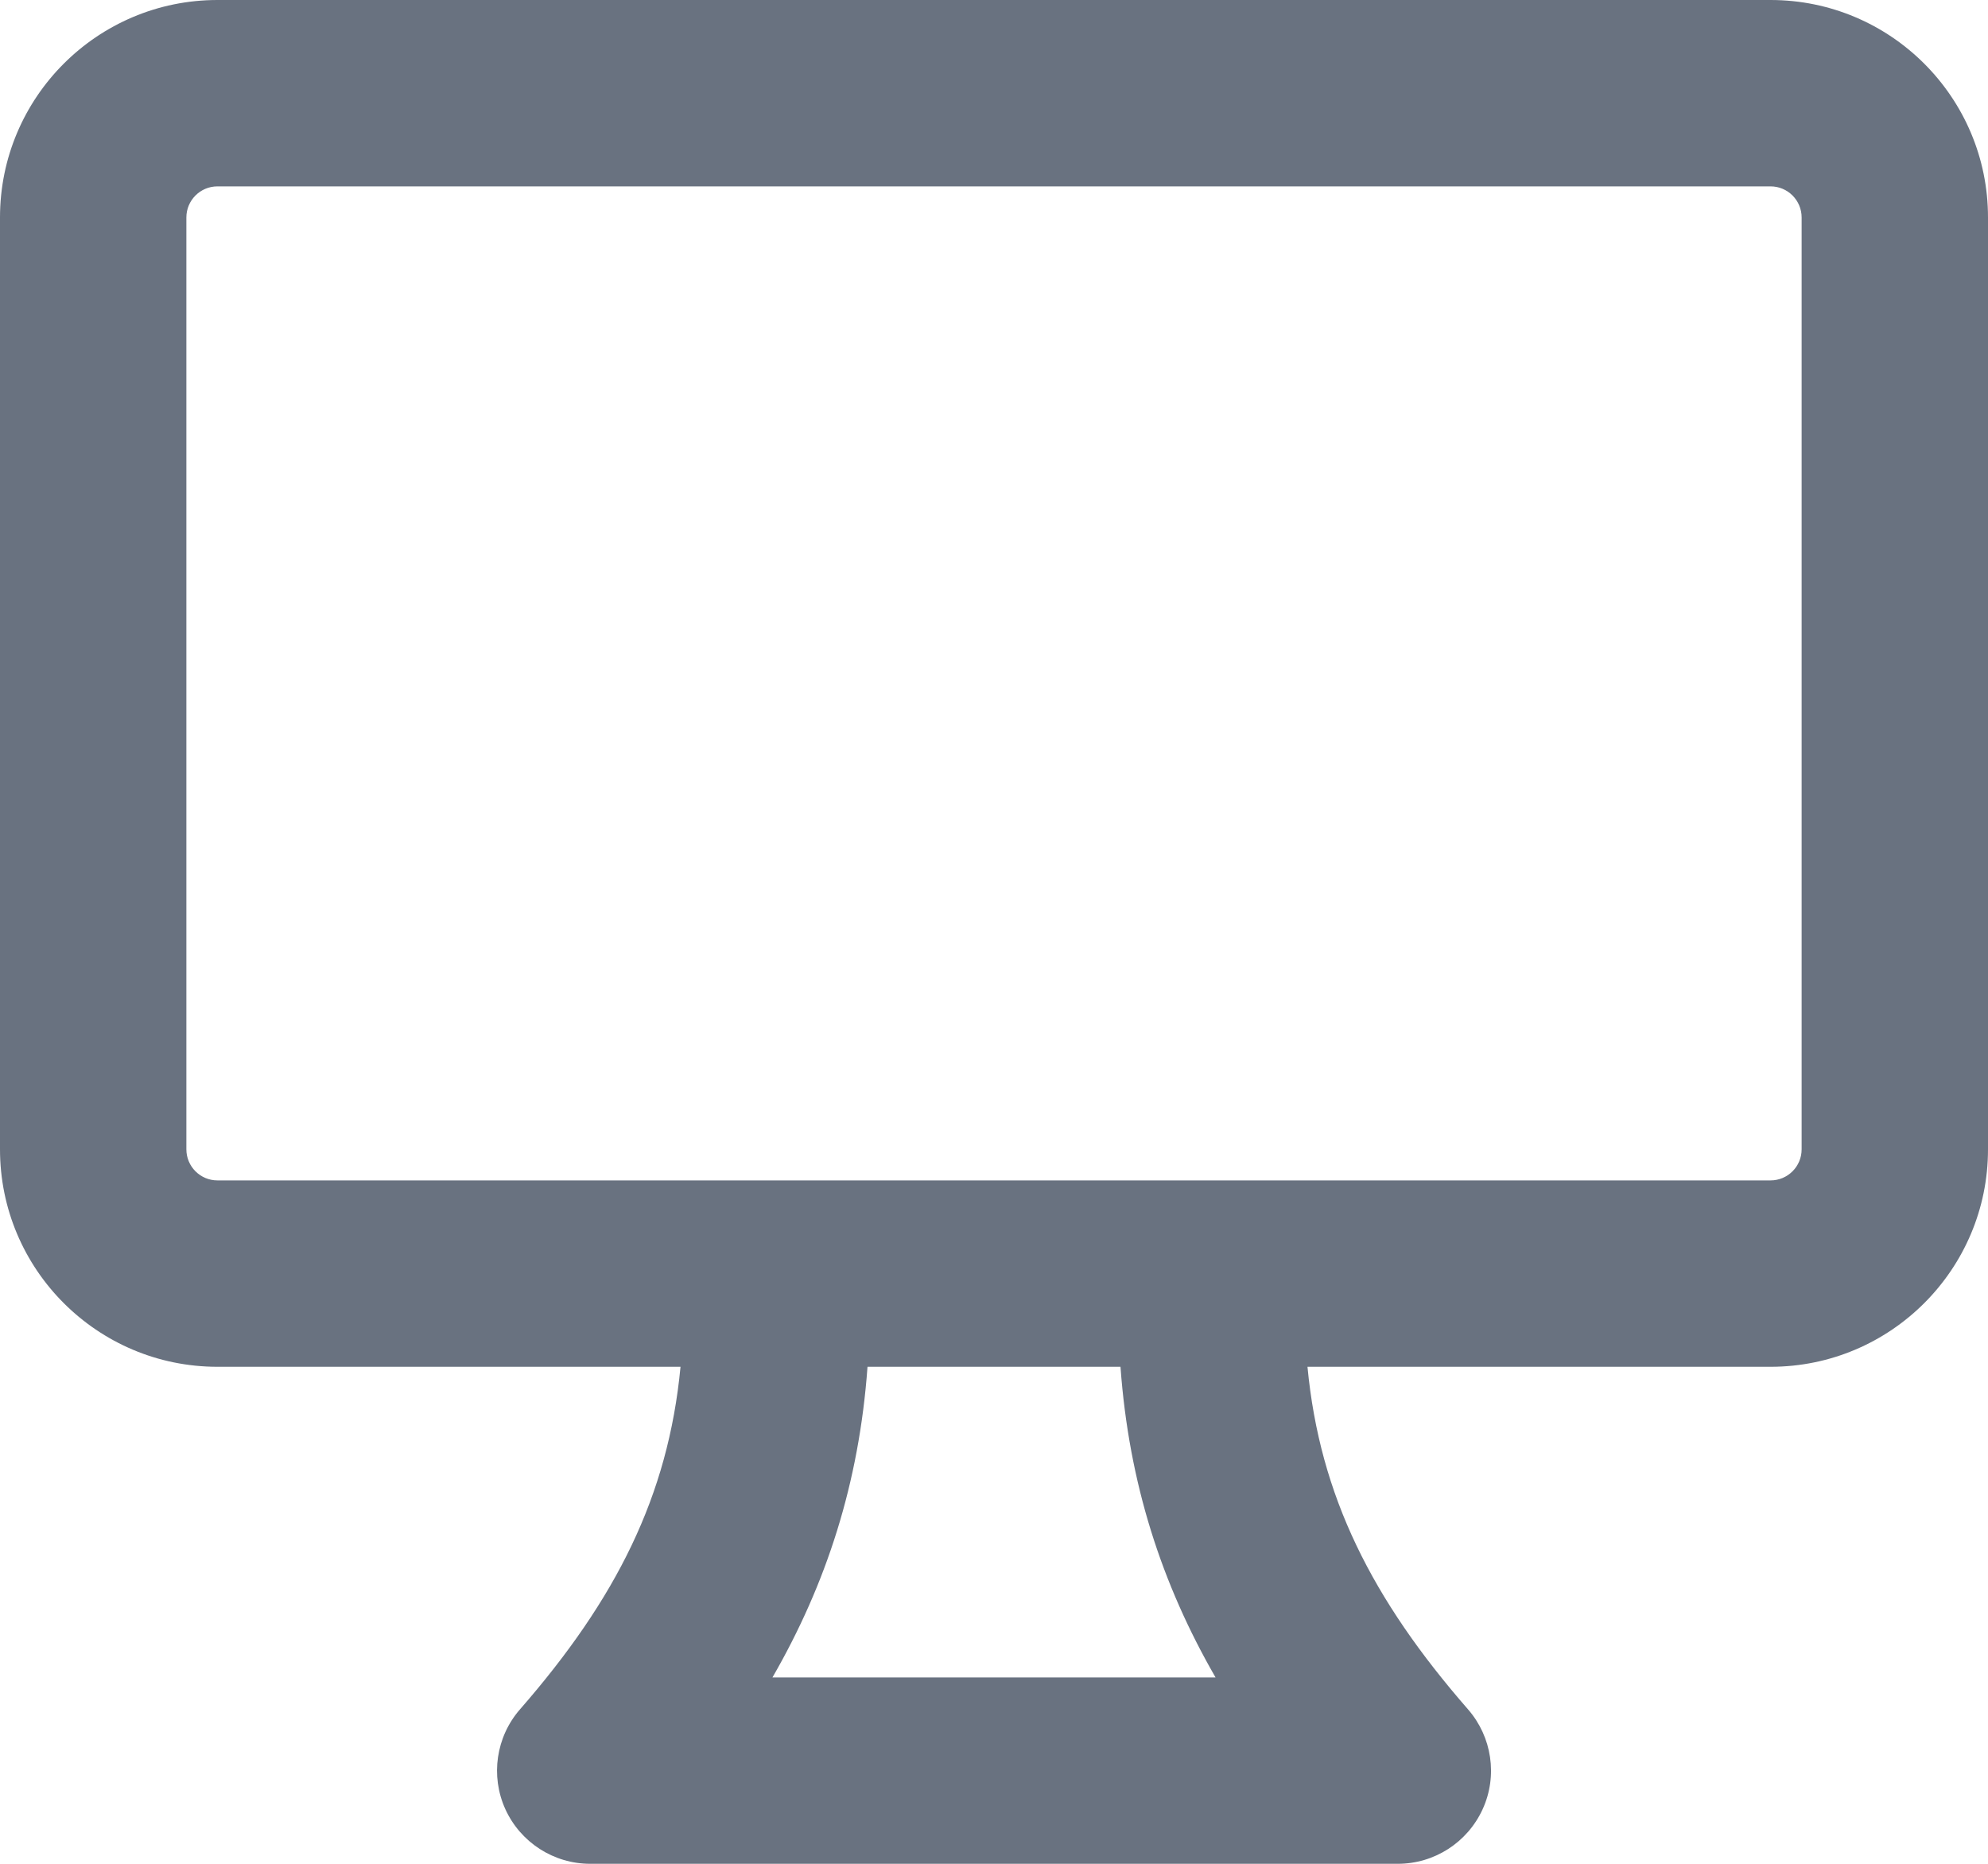
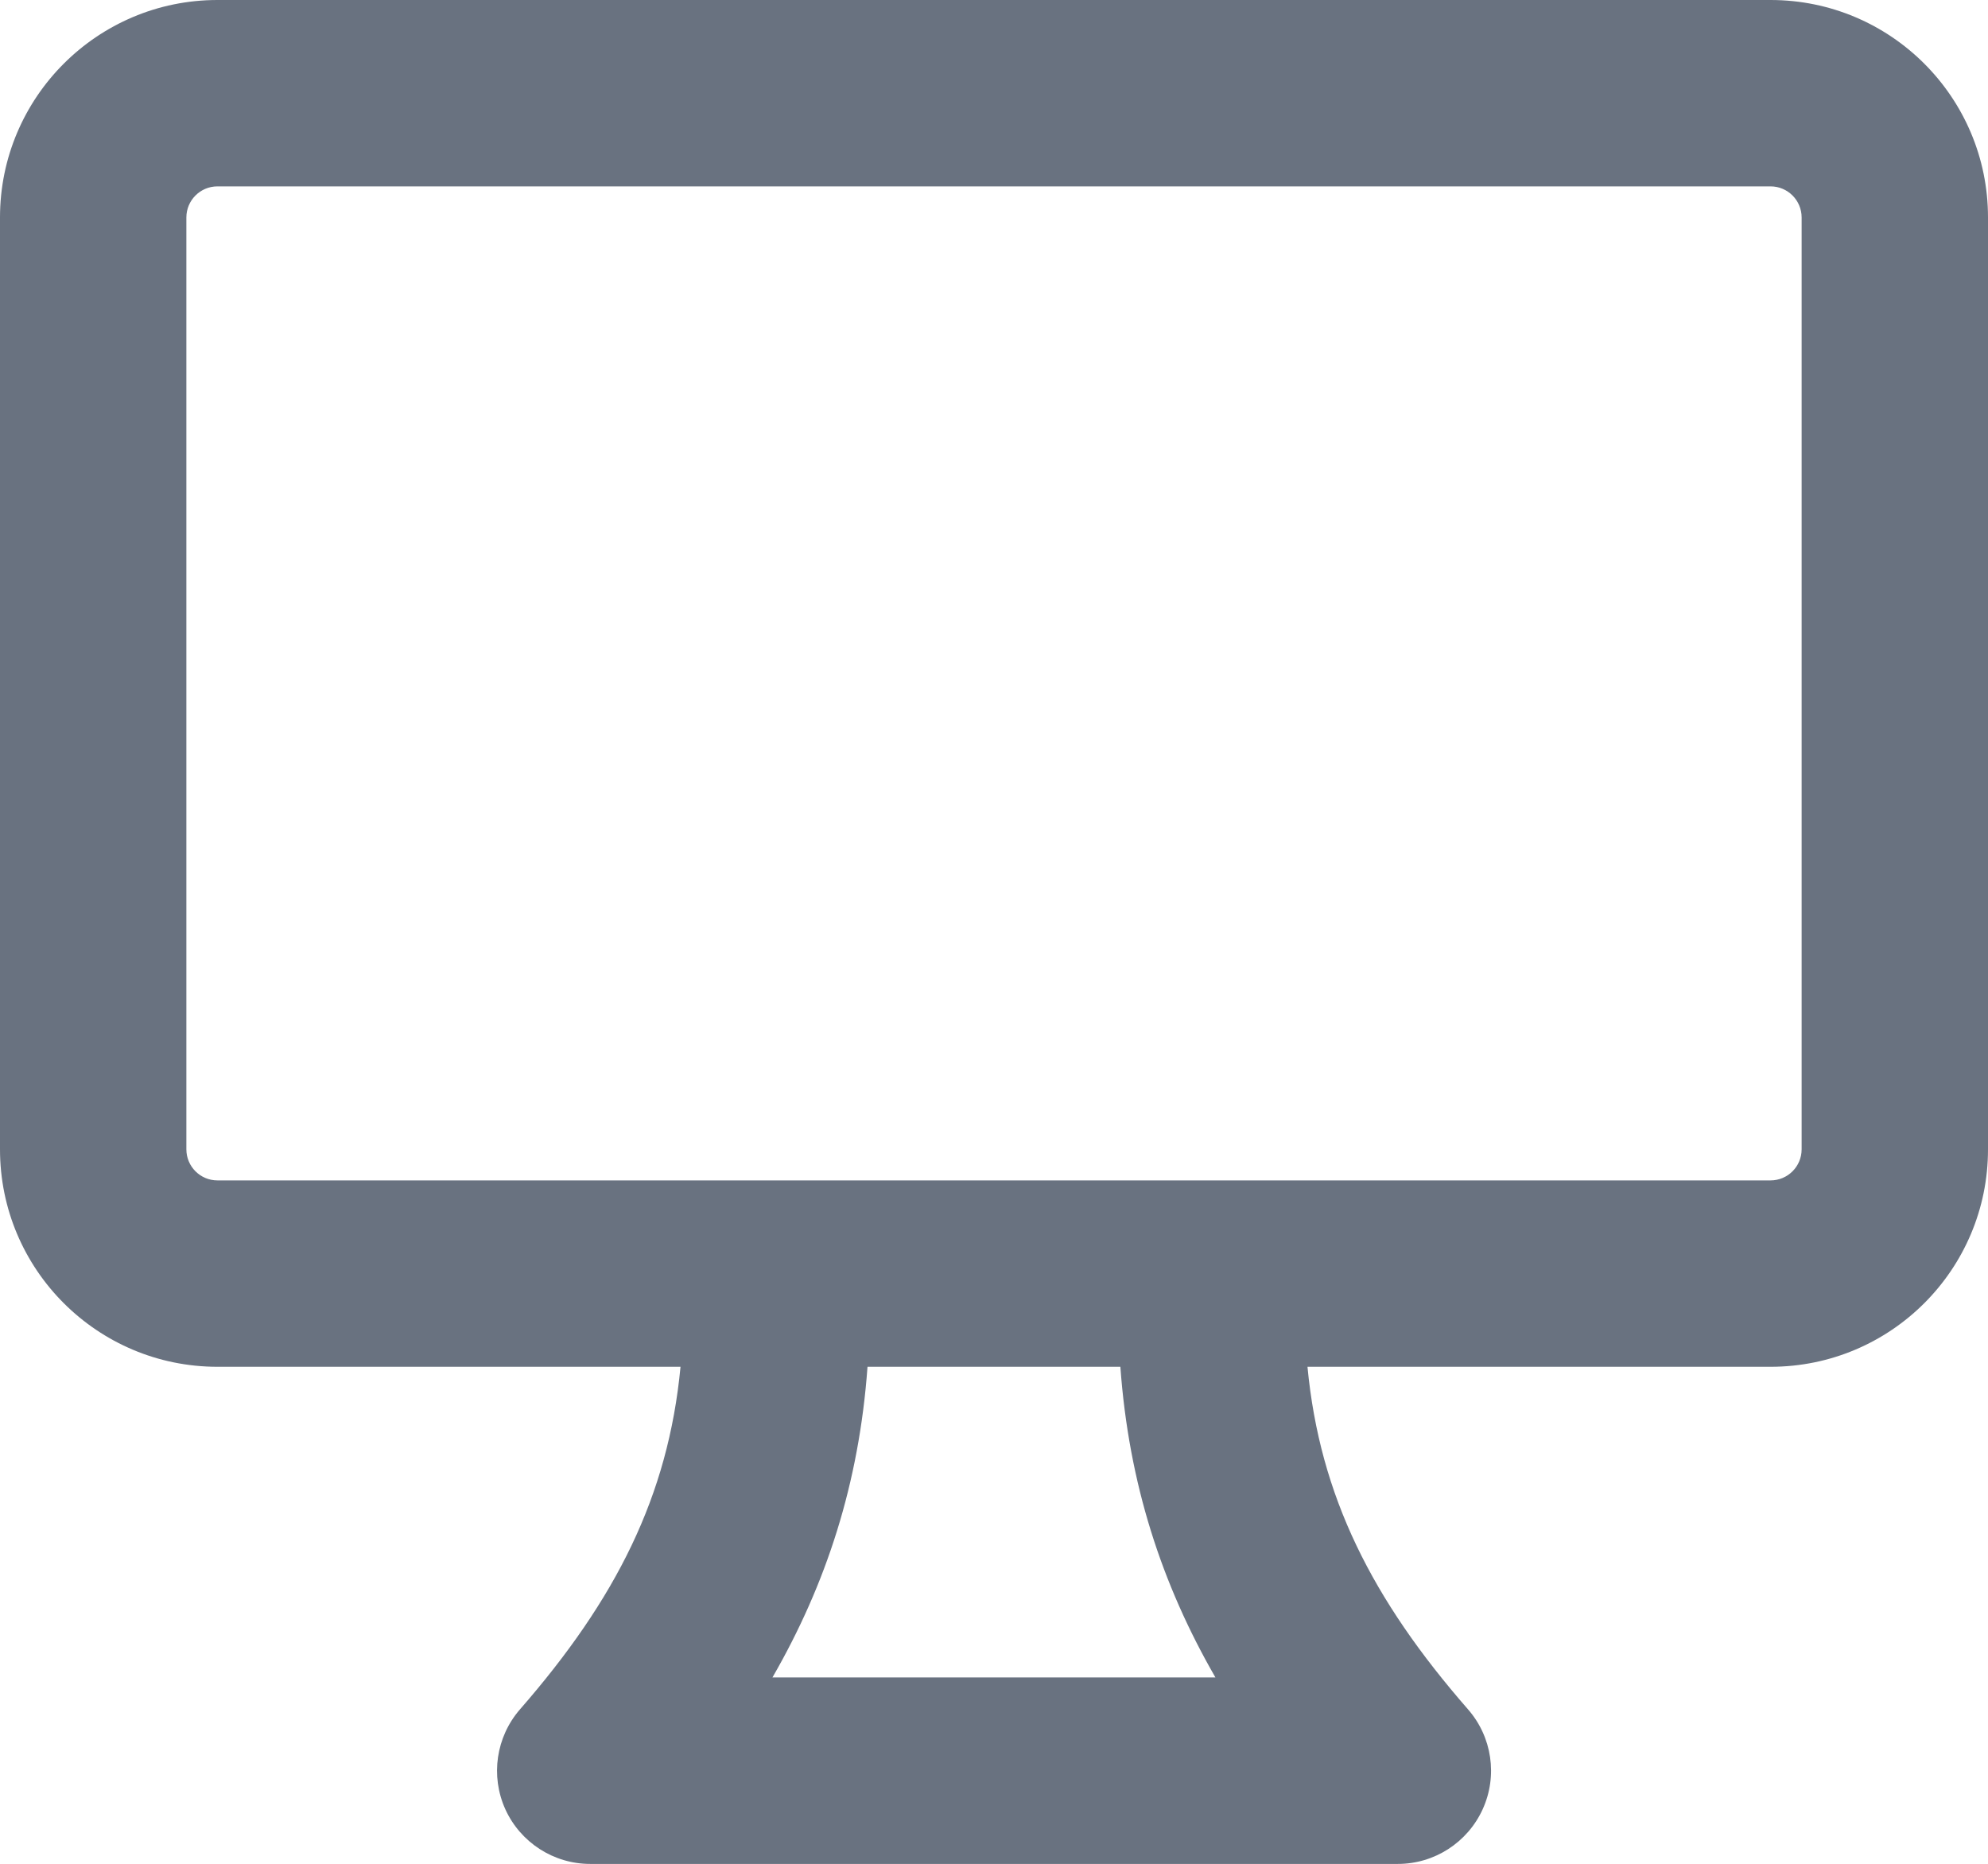
- <svg xmlns="http://www.w3.org/2000/svg" width="16" height="15" viewBox="0 0 16 15" fill="none">
-   <path fill-rule="evenodd" clip-rule="evenodd" d="M16 9.25V1.75C16 0.784 15.216 0 14.25 0H1.75C0.784 0 0 0.784 0 1.75V9.25C0 10.216 0.784 11 1.75 11H5.477C5.378 12.041 4.957 12.872 4.185 13.757C3.992 13.978 3.946 14.293 4.067 14.56C4.189 14.828 4.456 15 4.75 15H11.25C11.544 15 11.811 14.828 11.933 14.56C12.055 14.293 12.008 13.978 11.815 13.757C11.043 12.872 10.622 12.041 10.523 11H14.25C15.216 11 16 10.216 16 9.25ZM14.5 1.75V9.25C14.5 9.388 14.388 9.5 14.25 9.5H1.75C1.612 9.5 1.5 9.388 1.5 9.25V1.75C1.5 1.612 1.612 1.5 1.75 1.5H14.25C14.388 1.5 14.5 1.612 14.5 1.75ZM9.018 11H6.982C6.914 11.938 6.651 12.747 6.217 13.5H9.783C9.349 12.747 9.086 11.938 9.018 11Z" fill="#697280" />
+ <svg xmlns="http://www.w3.org/2000/svg" fill="none" height="15" viewBox="0 0 16 15" width="16">
+   <path clip-rule="evenodd" d="m16 9.25v-7.5c0-.966-.783-1.75-1.75-1.75h-12.5c-.966 0-1.75.784-1.75 1.75v7.5c0 .967.784 1.75 1.75 1.75h3.727c-.099 1.041-.52 1.872-1.292 2.757-.193.222-.239.536-.118.804.122.268.389.44.683.44h6.5c.294 0 .561-.172.683-.44.122-.268.076-.582-.118-.804-.772-.884-1.193-1.716-1.292-2.757h3.727c.967 0 1.75-.783 1.75-1.75zm-1.5-7.5v7.5c0 .138-.112.25-.25.25h-12.5c-.138 0-.25-.112-.25-.25v-7.5c0-.138.112-.25.25-.25h12.5c.138 0 .25.112.25.25zm-5.482 9.25h-2.036c-.068.938-.331 1.747-.765 2.5h3.565c-.434-.753-.697-1.562-.765-2.5z" fill="#697280" fill-rule="evenodd" />
</svg>
